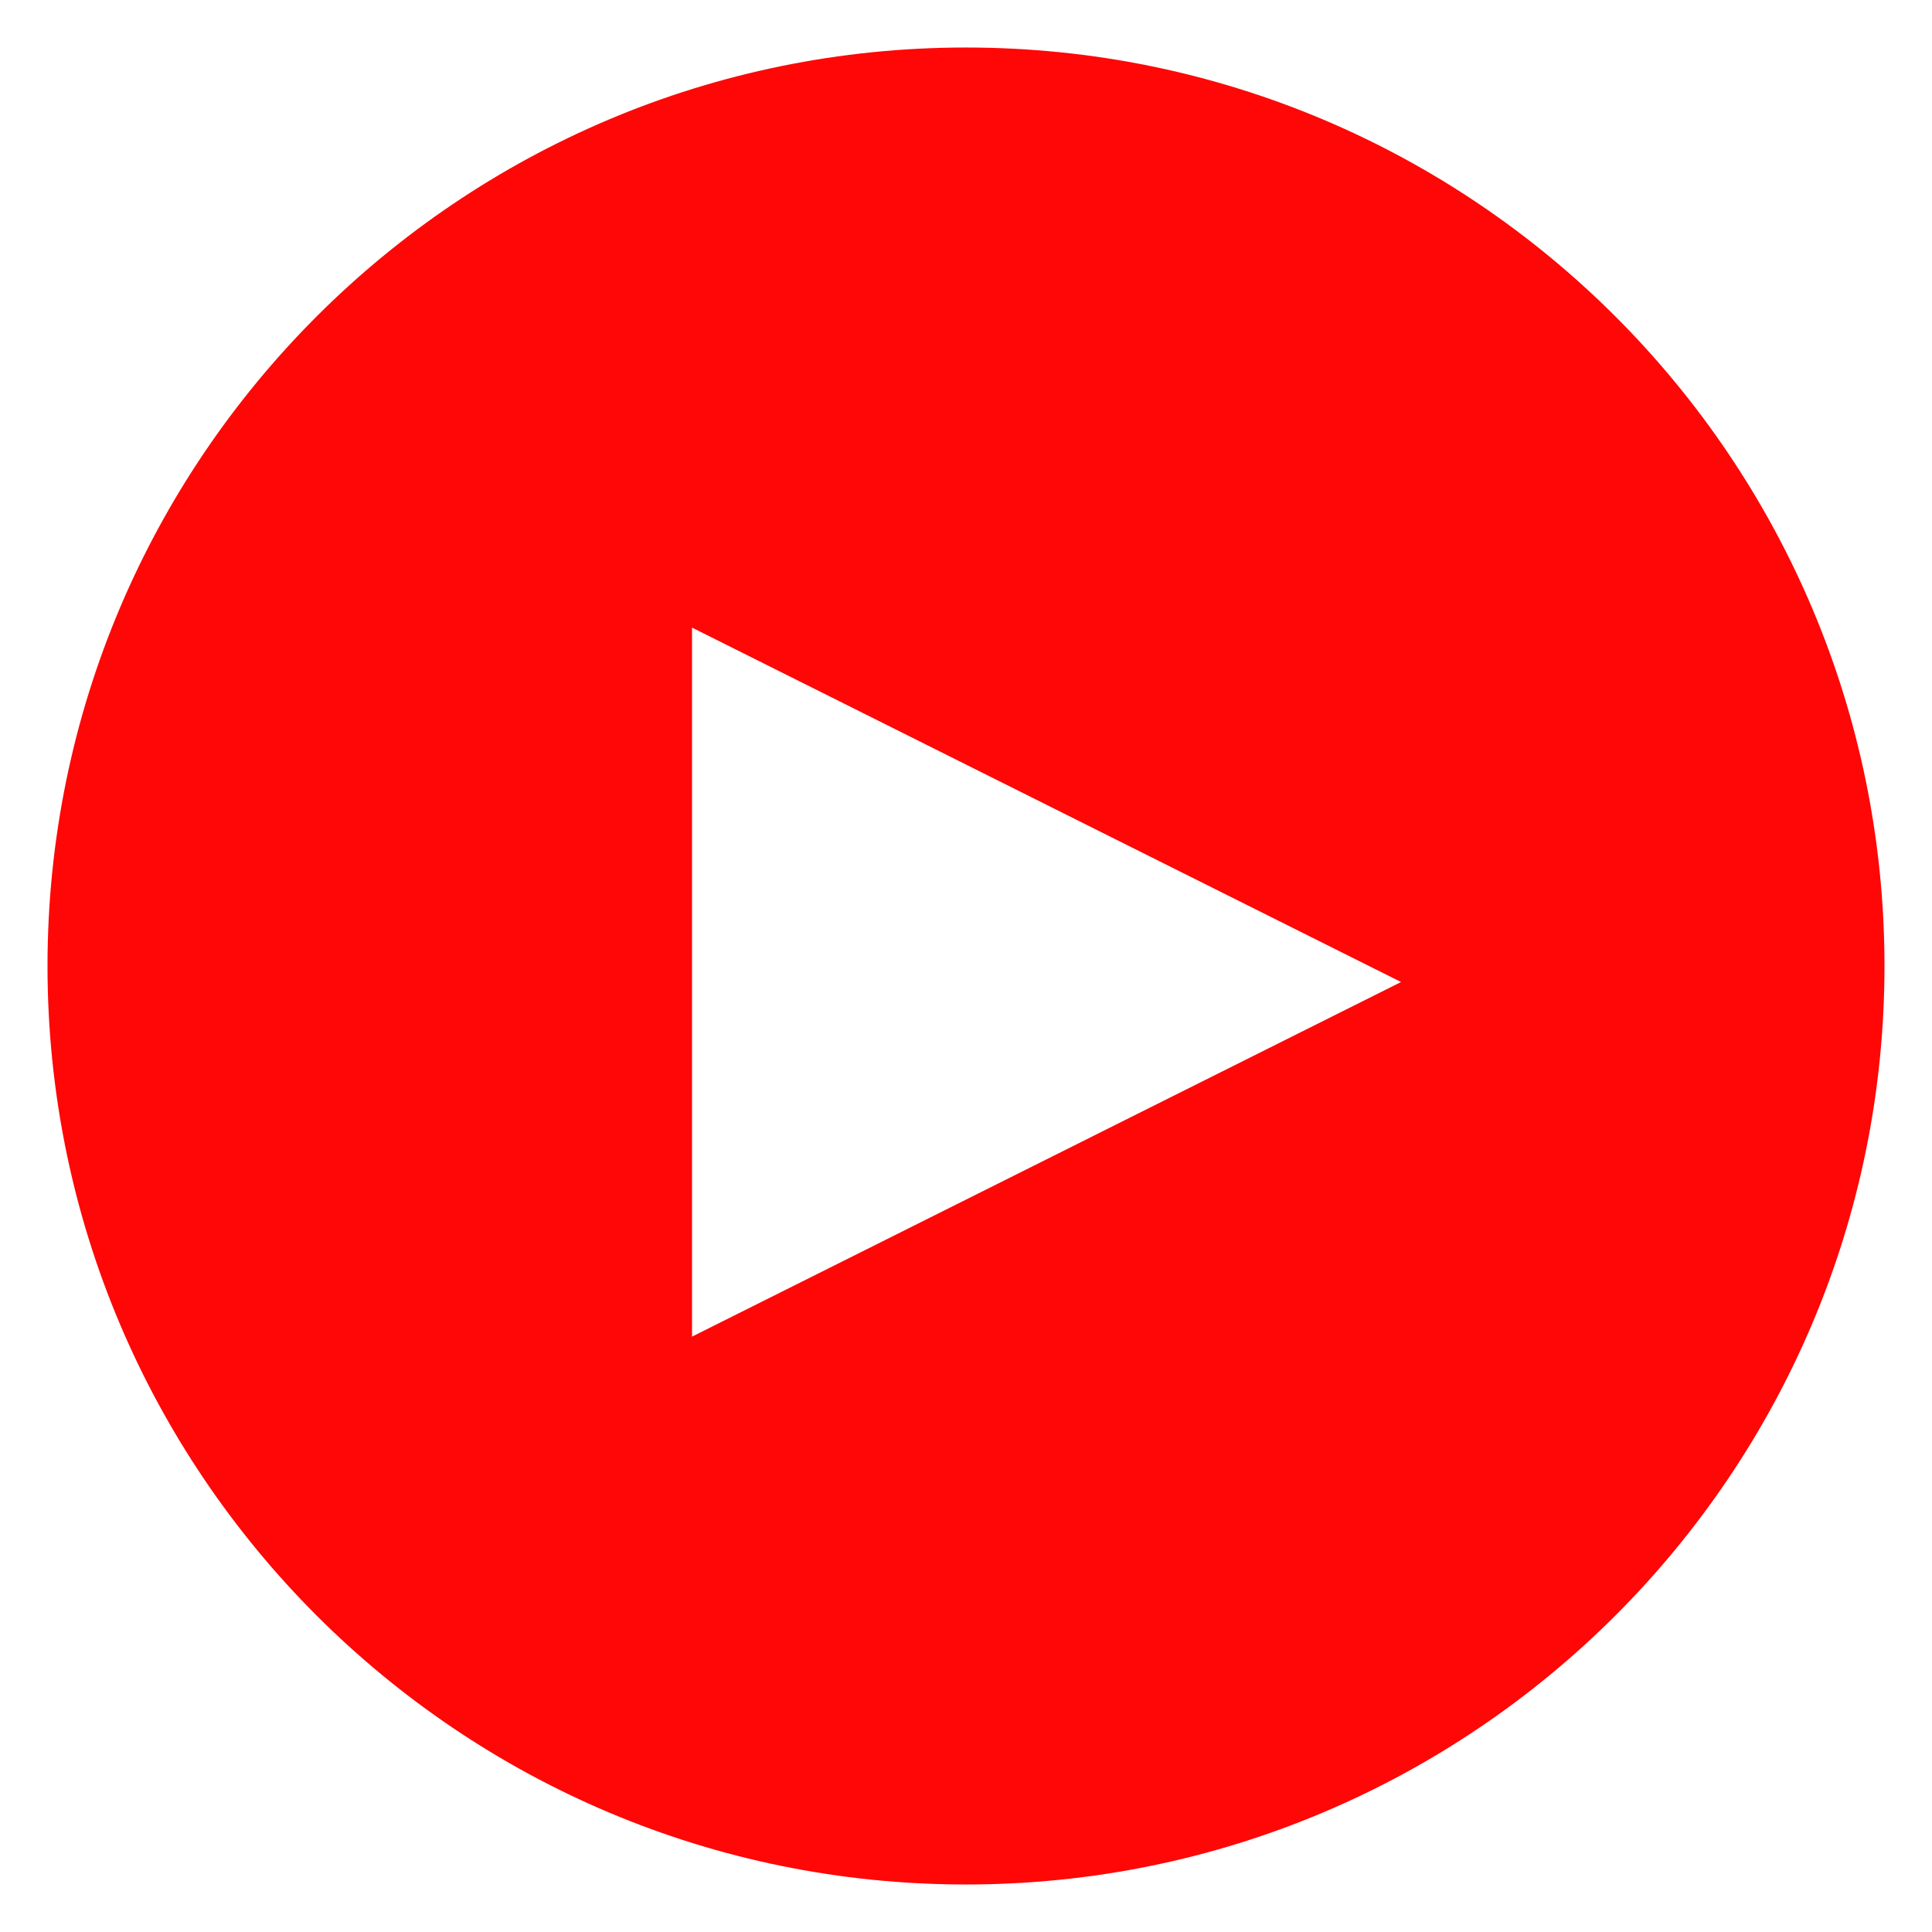
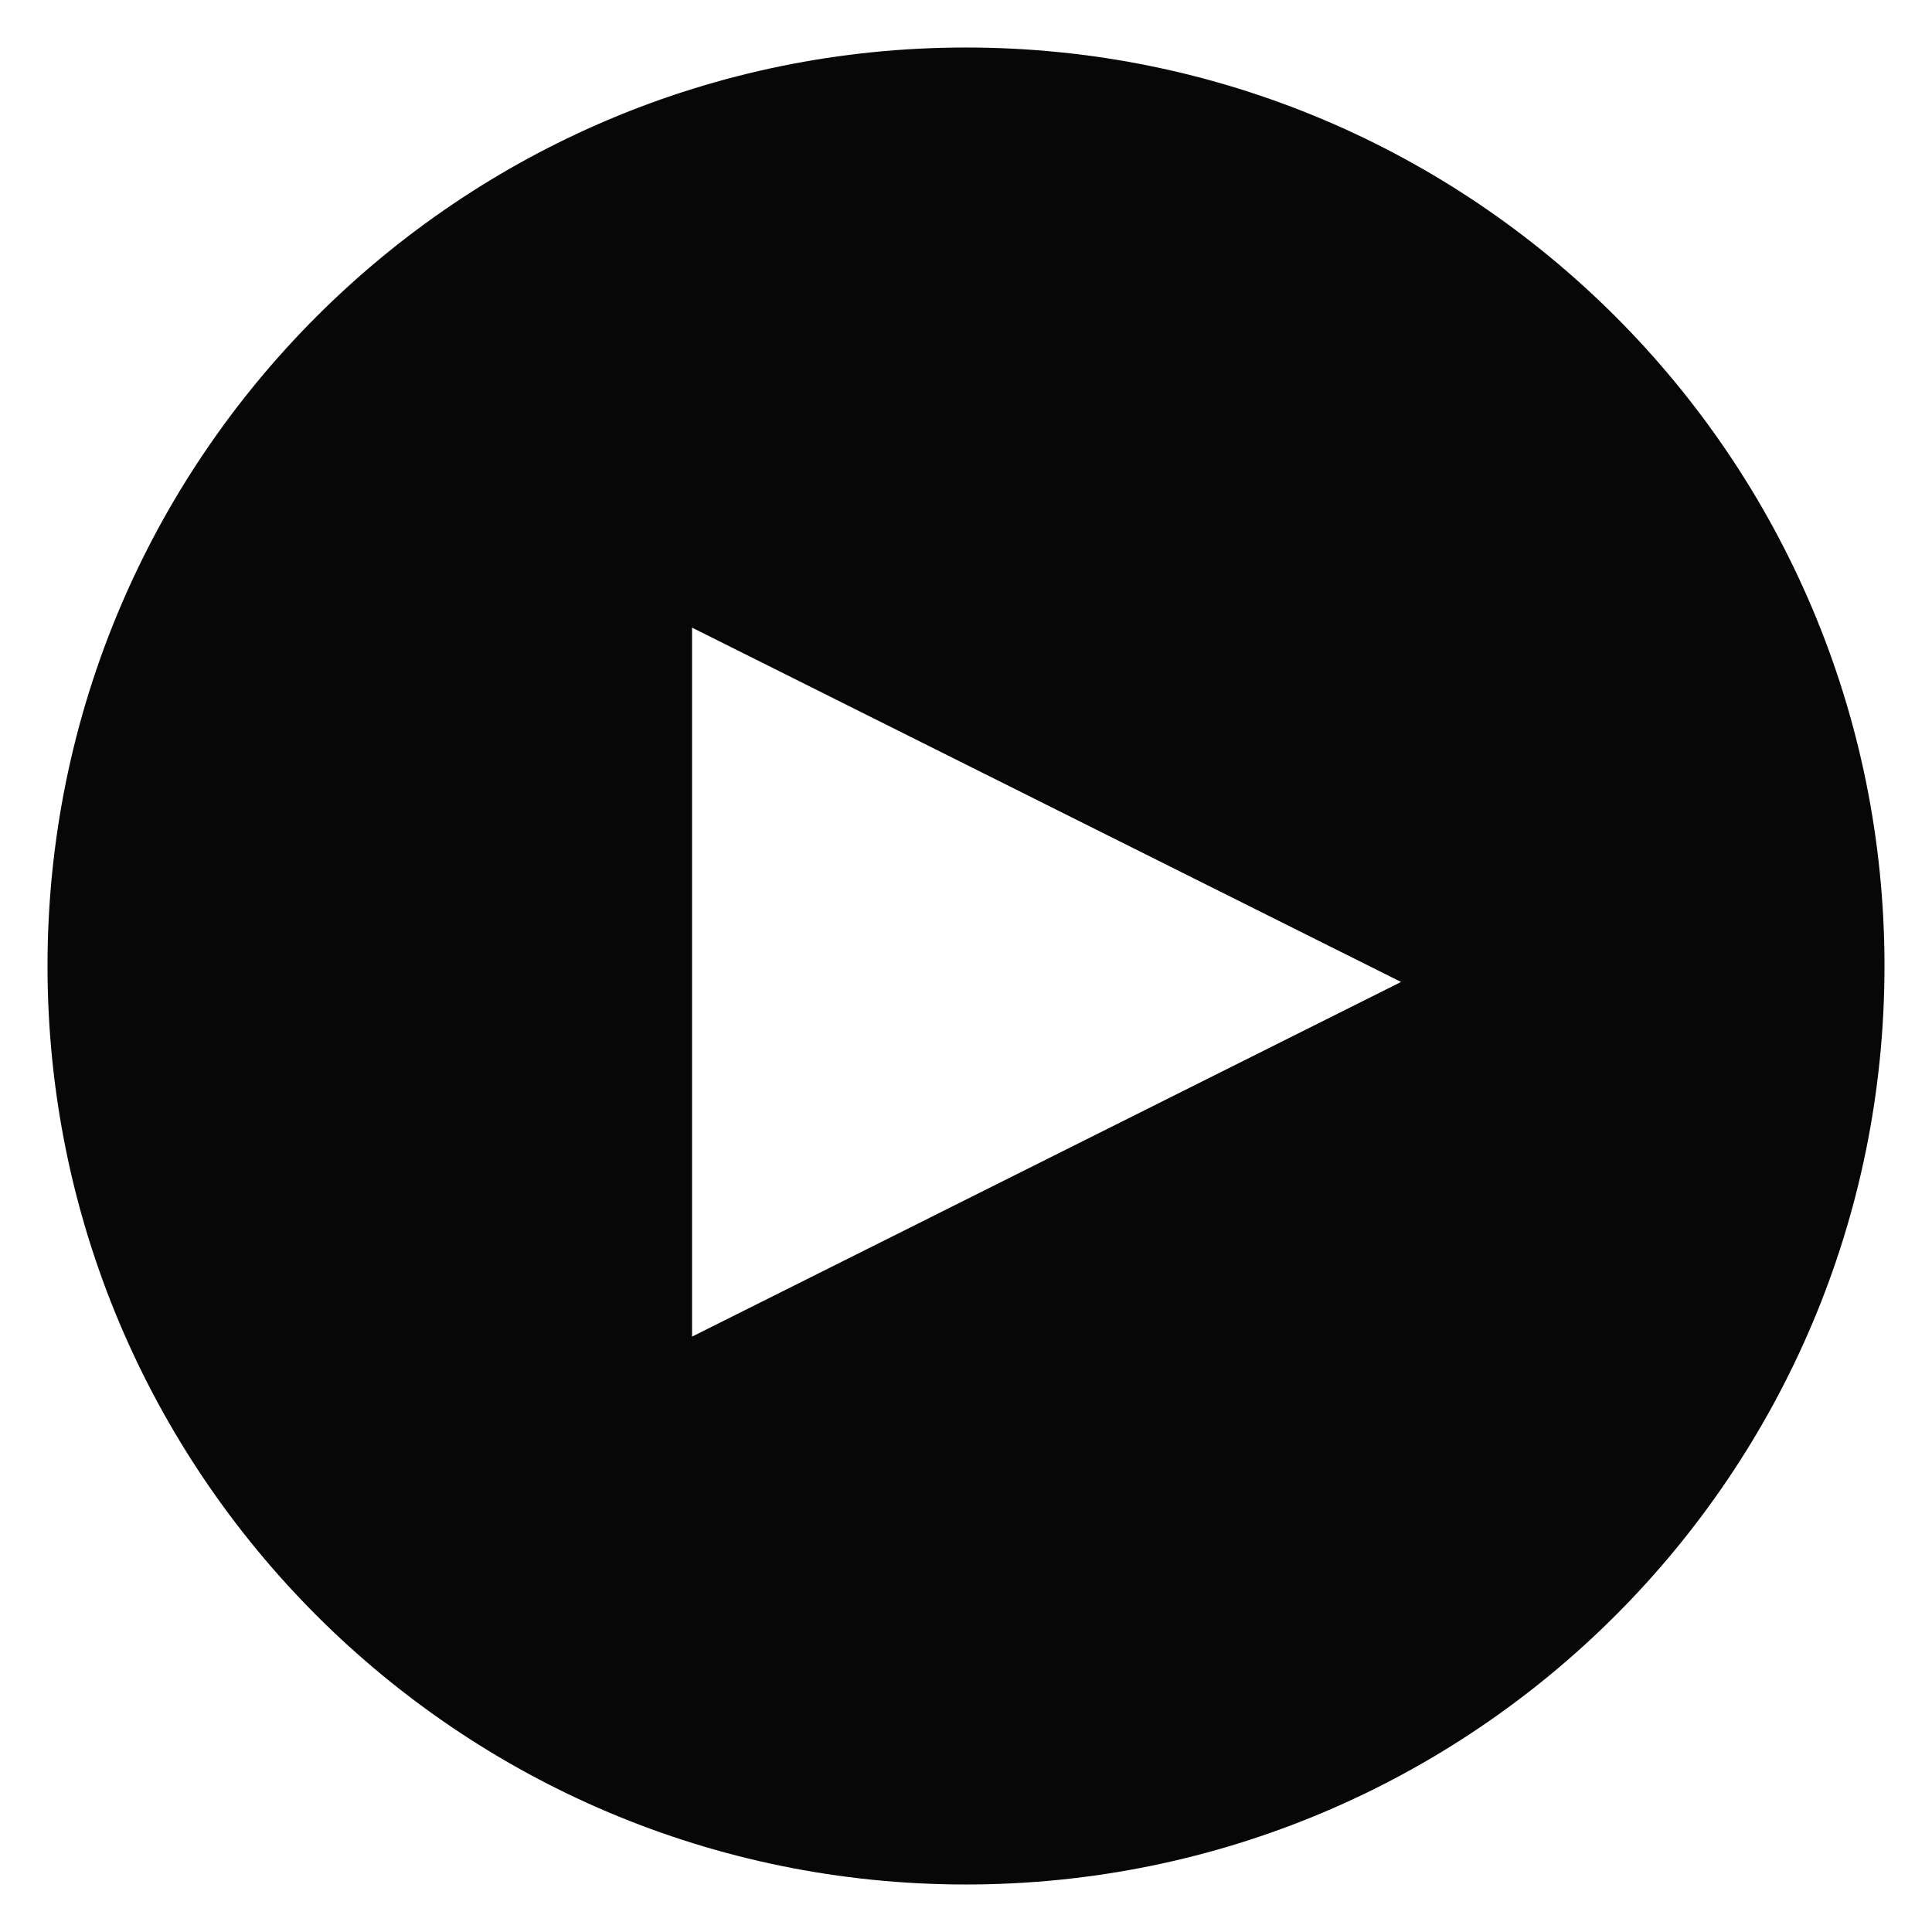
<svg xmlns="http://www.w3.org/2000/svg" version="1.1" id="Layer_1" x="0px" y="0px" width="30.5px" height="30.5px" viewBox="0 0 30.5 30.5" enable-background="new 0 0 30.5 30.5" xml:space="preserve">
-   <path opacity="0.97" fill="#FF0000" enable-background="new    " d="M15.25,0.75c8.008,0,14.5,6.492,14.5,14.5  s-6.492,14.5-14.5,14.5s-14.5-6.492-14.5-14.5S7.242,0.75,15.25,0.75z M10.925,9.908v11.193l11.193-5.598L10.925,9.908z" />
+   <path opacity="0.97" enable-background="new    " d="M15.25,0.75c8.008,0,14.5,6.492,14.5,14.5s-6.492,14.5-14.5,14.5  s-14.5-6.492-14.5-14.5S7.242,0.75,15.25,0.75z M10.925,9.908v11.193l11.193-5.599L10.925,9.908z" />
</svg>
